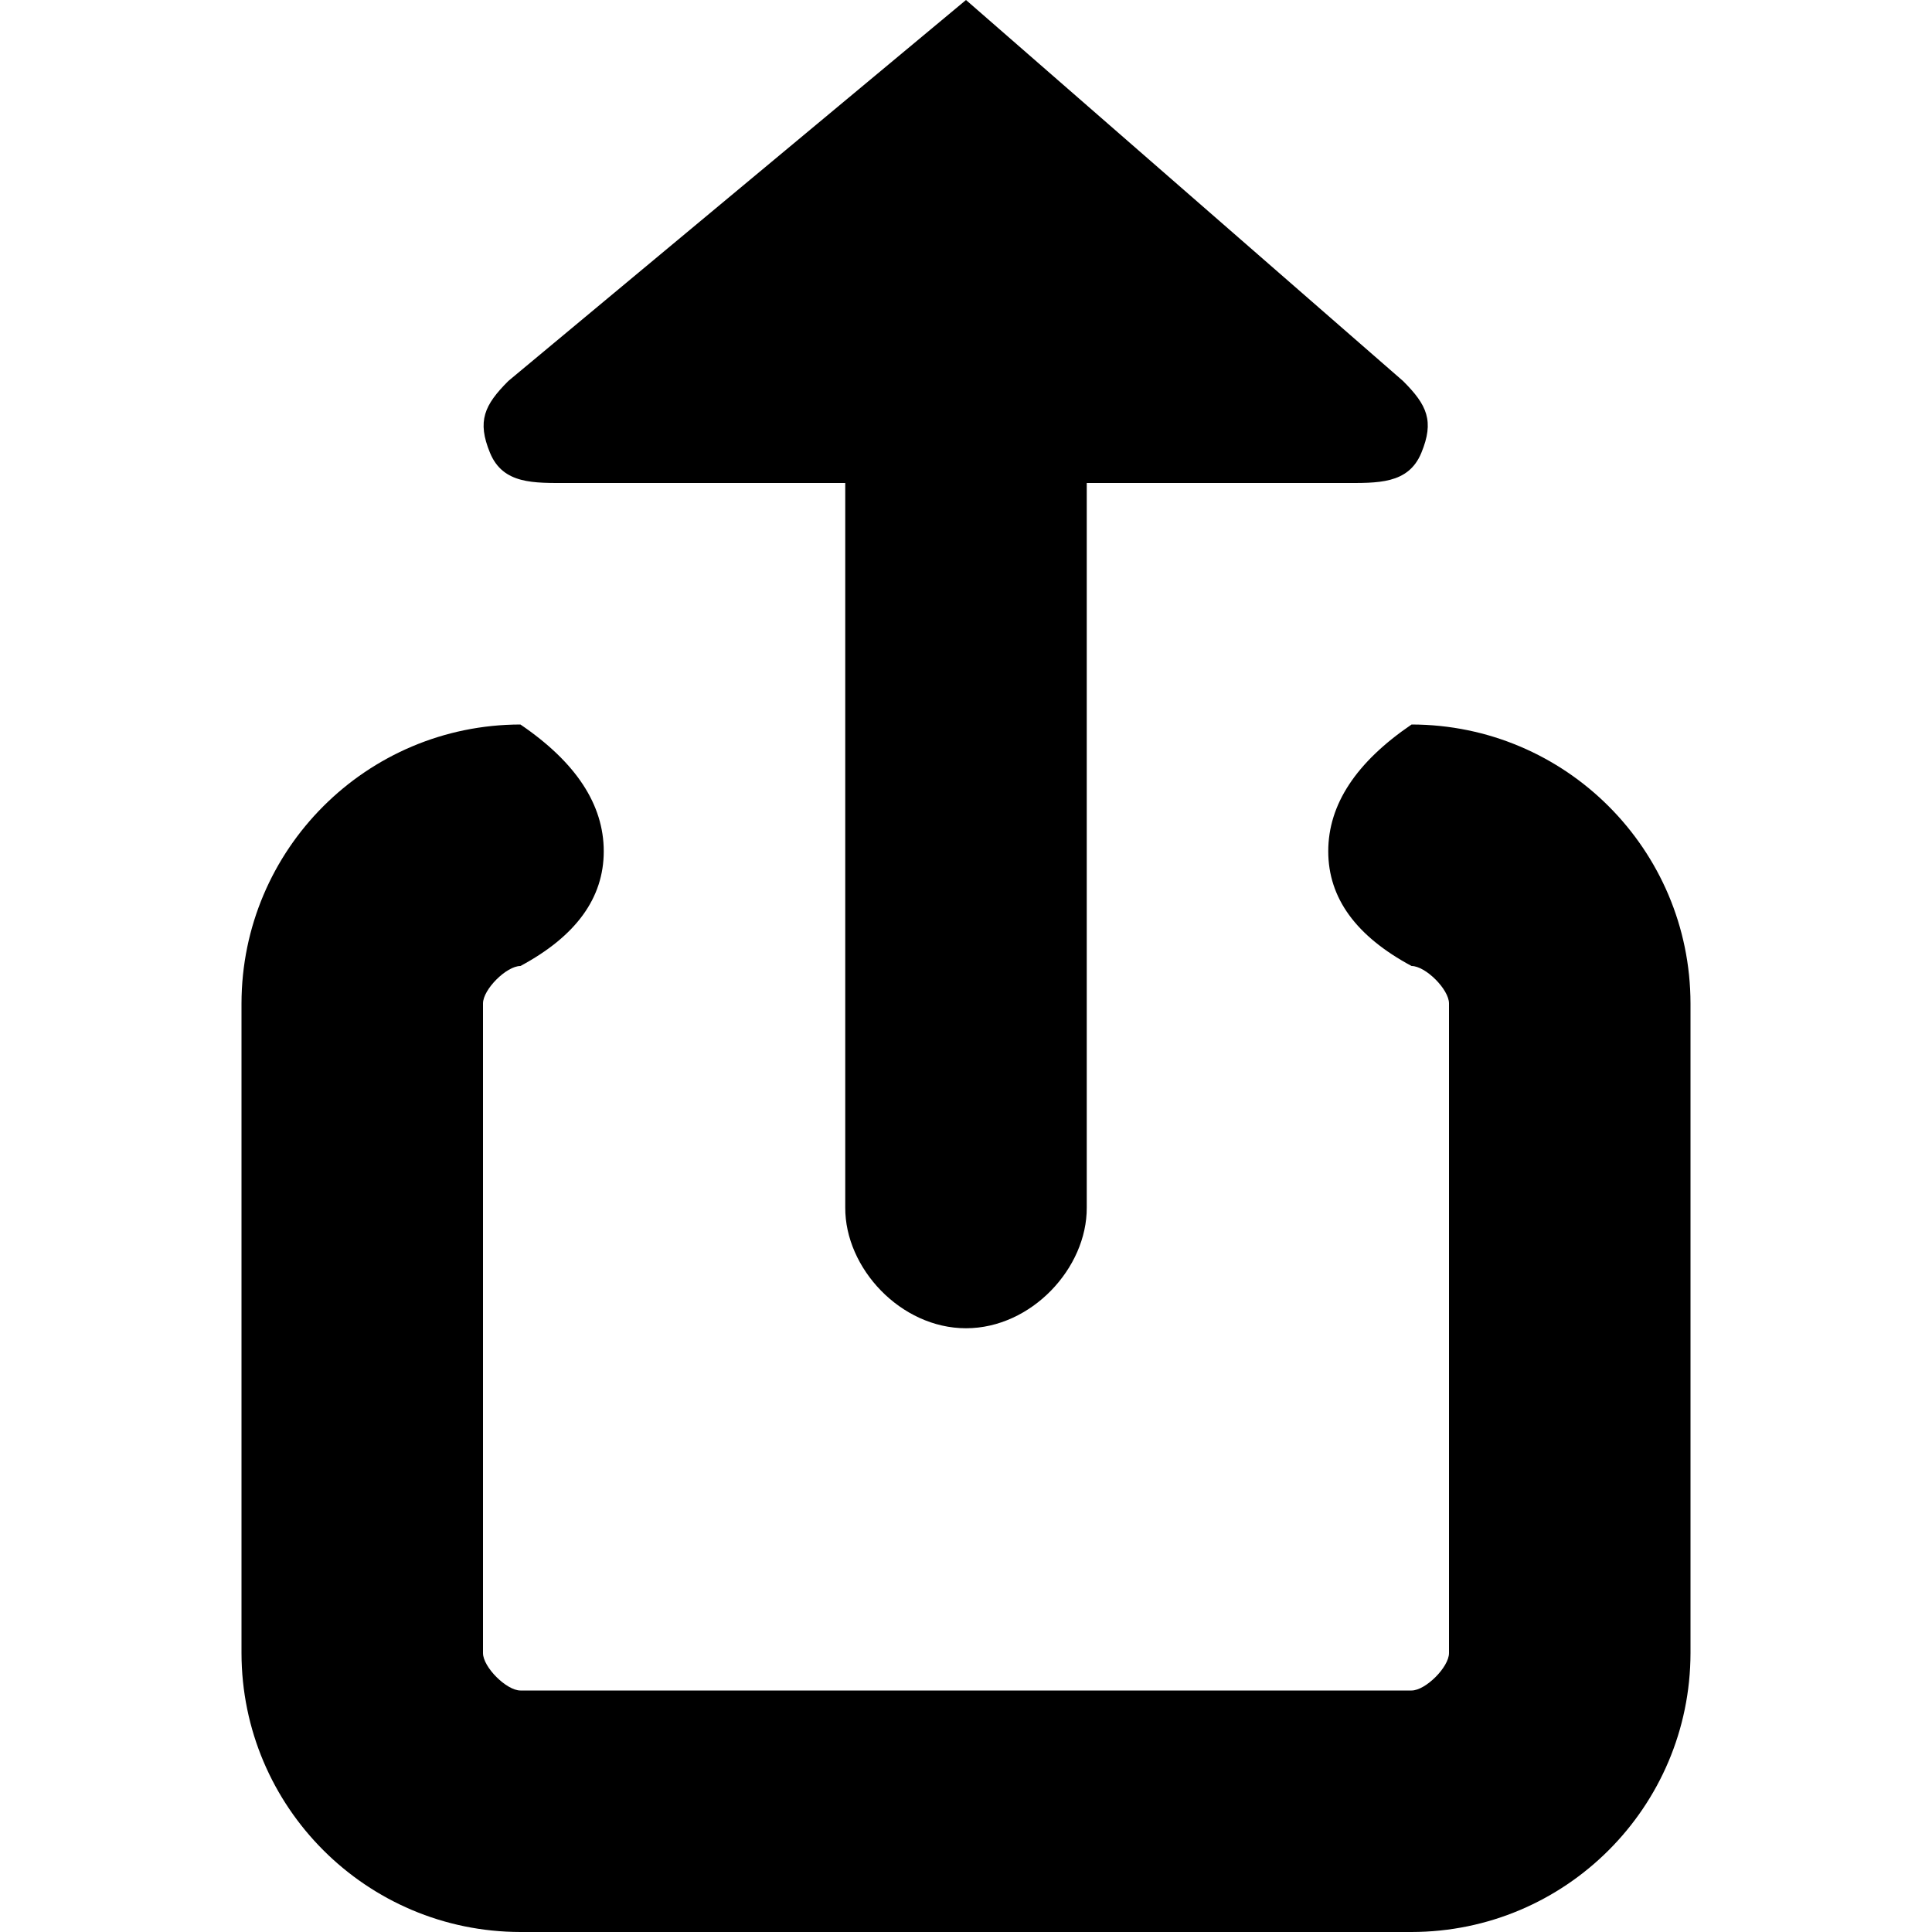
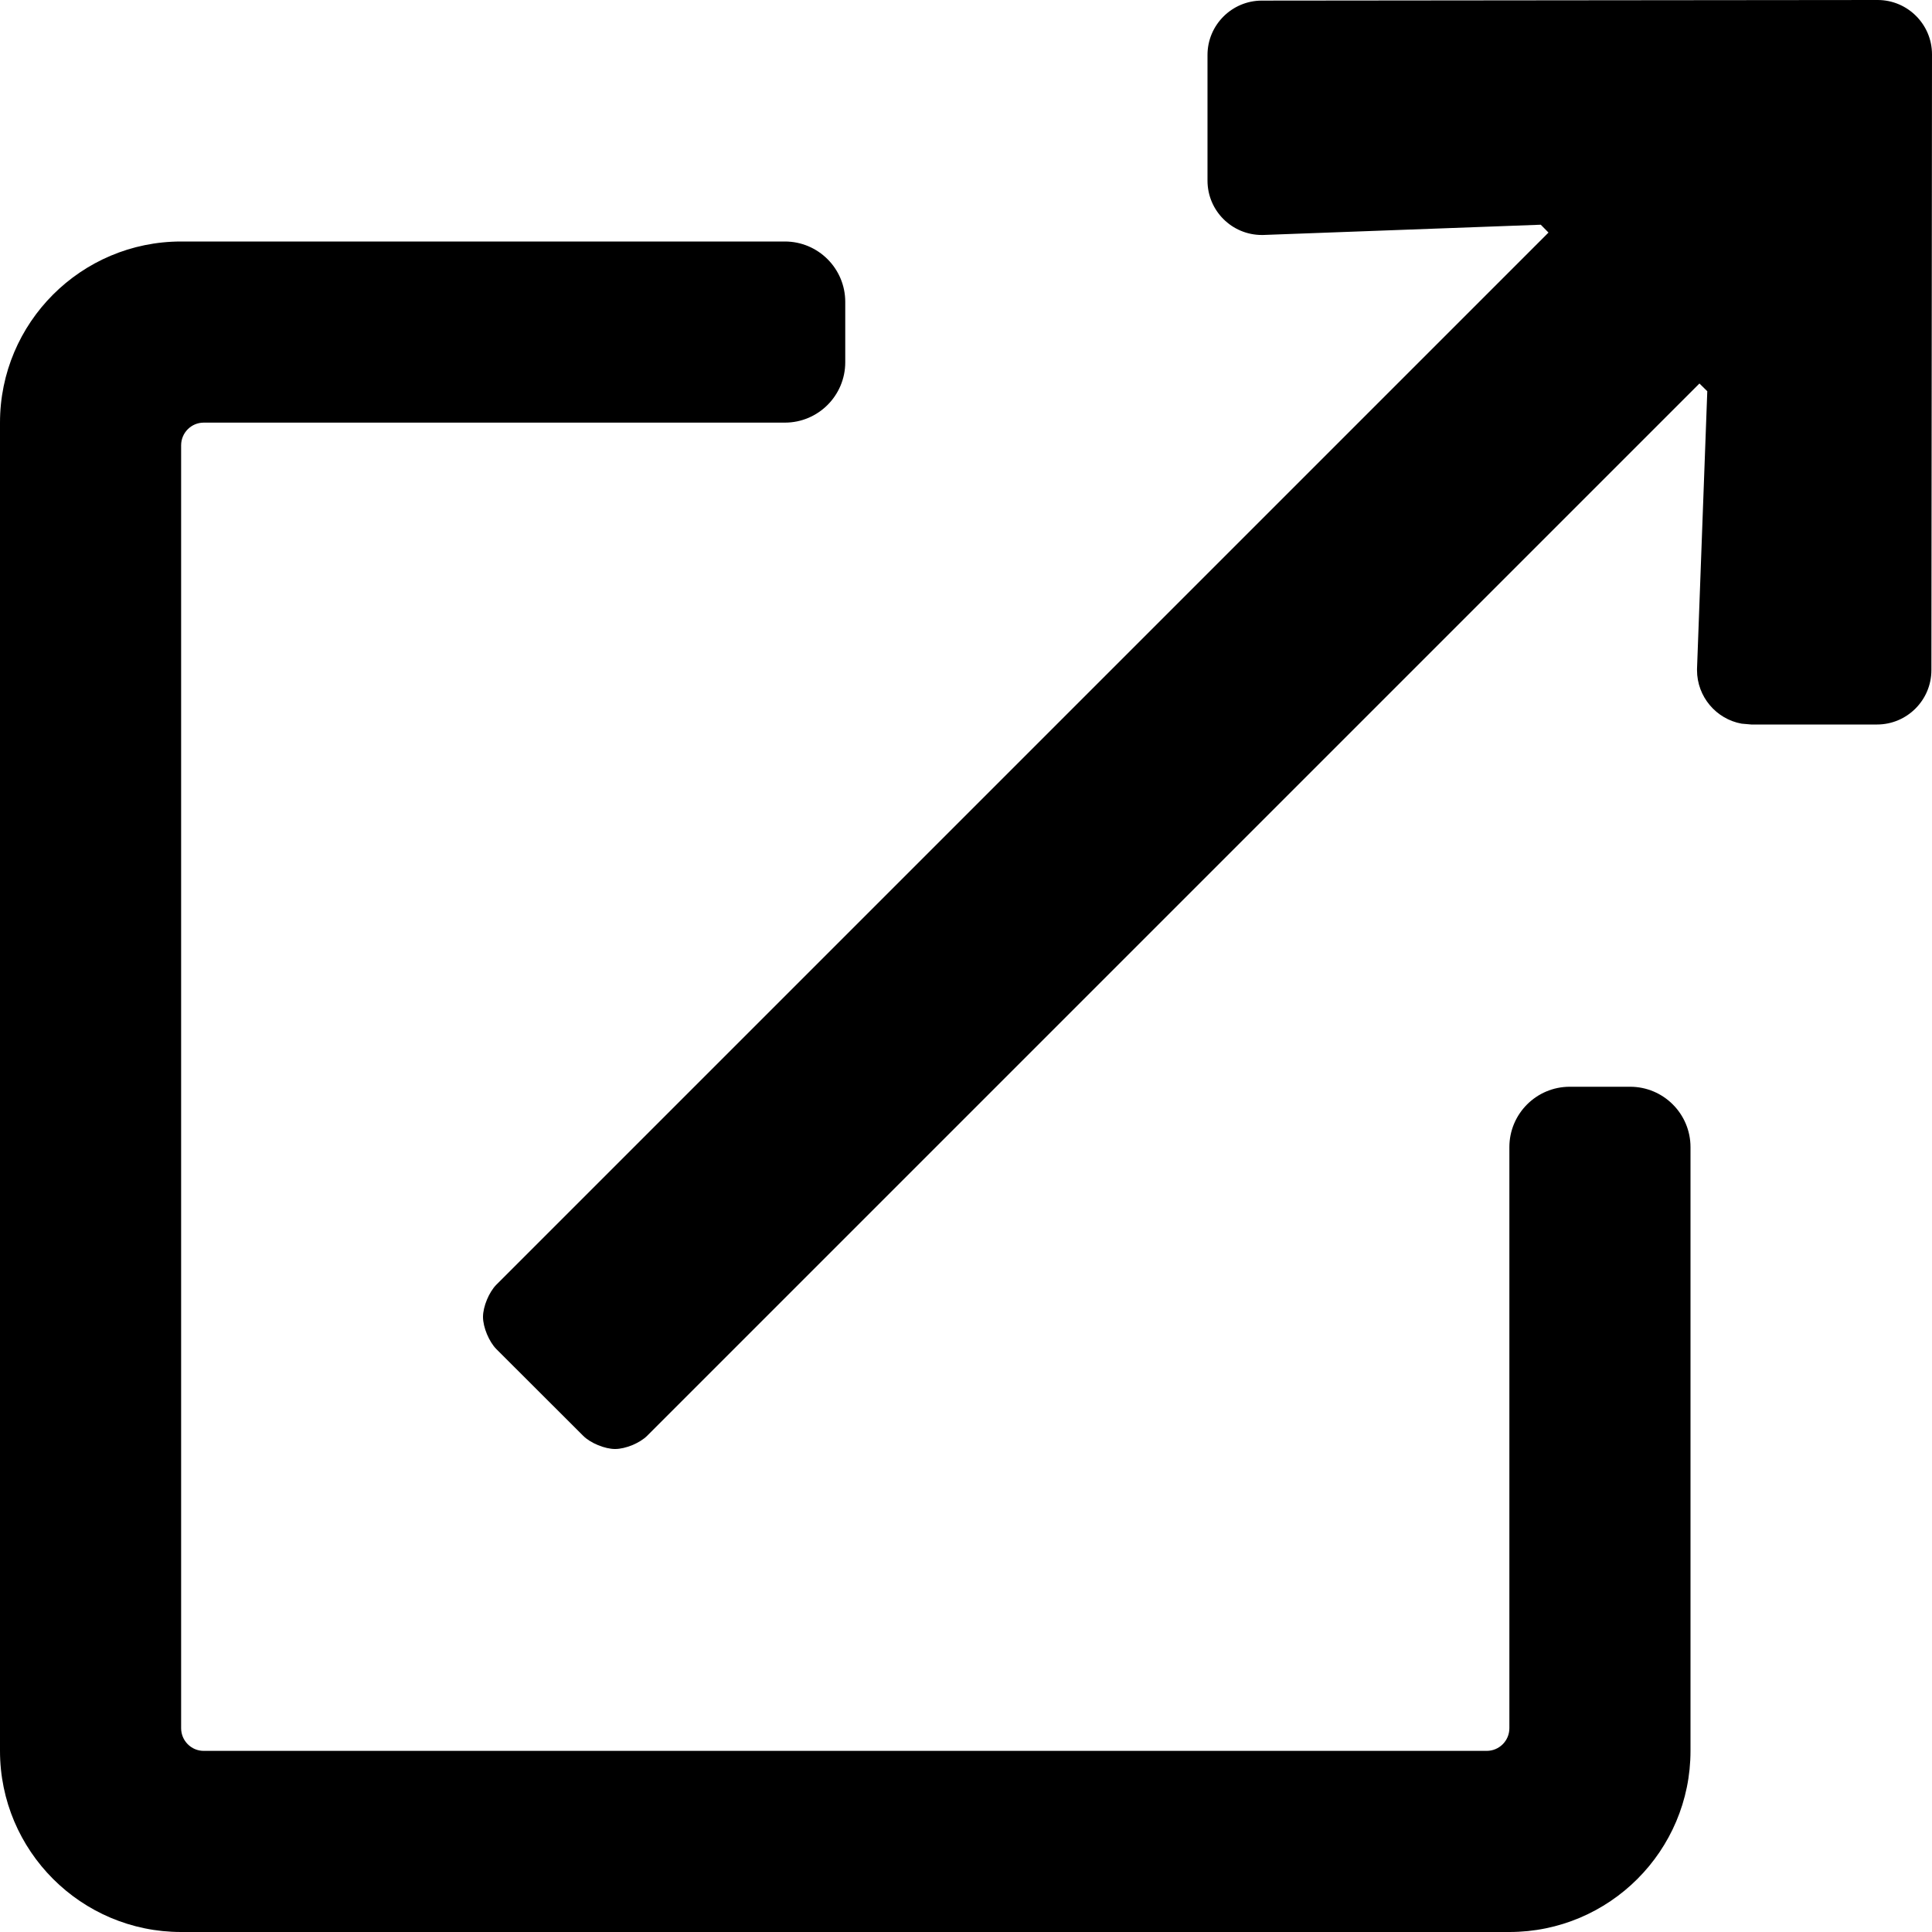
<svg xmlns="http://www.w3.org/2000/svg" width="16" height="16" viewBox="0 0 16 16">
-   <path fill="#000" fill-rule="evenodd" d="M4.21 3.155c-.2.2-.26.333-.152.595.108.262.363.25.646.25H7v6c-.003.502.459 1 1 1 .541 0 1.003-.498 1-1V4h2.124c.284 0 .539.012.647-.25.108-.262.049-.395-.152-.595L8 0 4.21 3.155zM8 14H4.31c-.116 0-.31-.194-.31-.31V8.31c0-.116.194-.31.31-.31.46-.247.69-.563.69-.95S4.77 6.313 4.31 6A2.313 2.313 0 0 0 2 8.31v5.38A2.313 2.313 0 0 0 4.31 16H8v-2zm0 0h3.69c.116 0 .31-.194.31-.31V8.31c0-.116-.194-.31-.31-.31-.46-.247-.69-.563-.69-.95s.23-.737.69-1.05A2.313 2.313 0 0 1 14 8.31v5.38A2.313 2.313 0 0 1 11.69 16H8v-2z" />
+   <g fill="none" fill-rule="evenodd">
+     <path fill="#000" d="M5.094 12c.086 0 .205-.049.266-.11l8.714-8.714.065.064-.085 2.3v.01c0 .22.159.405.369.443l.08.007h1.042c.248 0 .45-.202.45-.45L16 .45c0-.248-.202-.45-.45-.45l-5.1.005c-.248 0-.45.202-.45.45v1.041c0 .249.202.45.45.45h.01l2.3-.085.064.065L4.11 10.64c-.06.061-.11.18-.11.266 0 .086.05.205.11.266l.719.718c.06.061.18.11.265.11zm7.406 4c.828 0 1.5-.672 1.5-1.5v-5c0-.276-.224-.5-.5-.5H13c-.276 0-.5.224-.5.5v4.812c0 .104-.084.188-.188.188H1.687c-.103 0-.187-.084-.187-.188V3.688c0-.104.084-.188.187-.188H6.5c.276 0 .5-.224.5-.5v-.5c0-.276-.224-.5-.5-.5h-5C.672 2 0 2.672 0 3.5v11c0 .828.672 1.5 1.5 1.5h11z" />
+   </g>
</svg>
